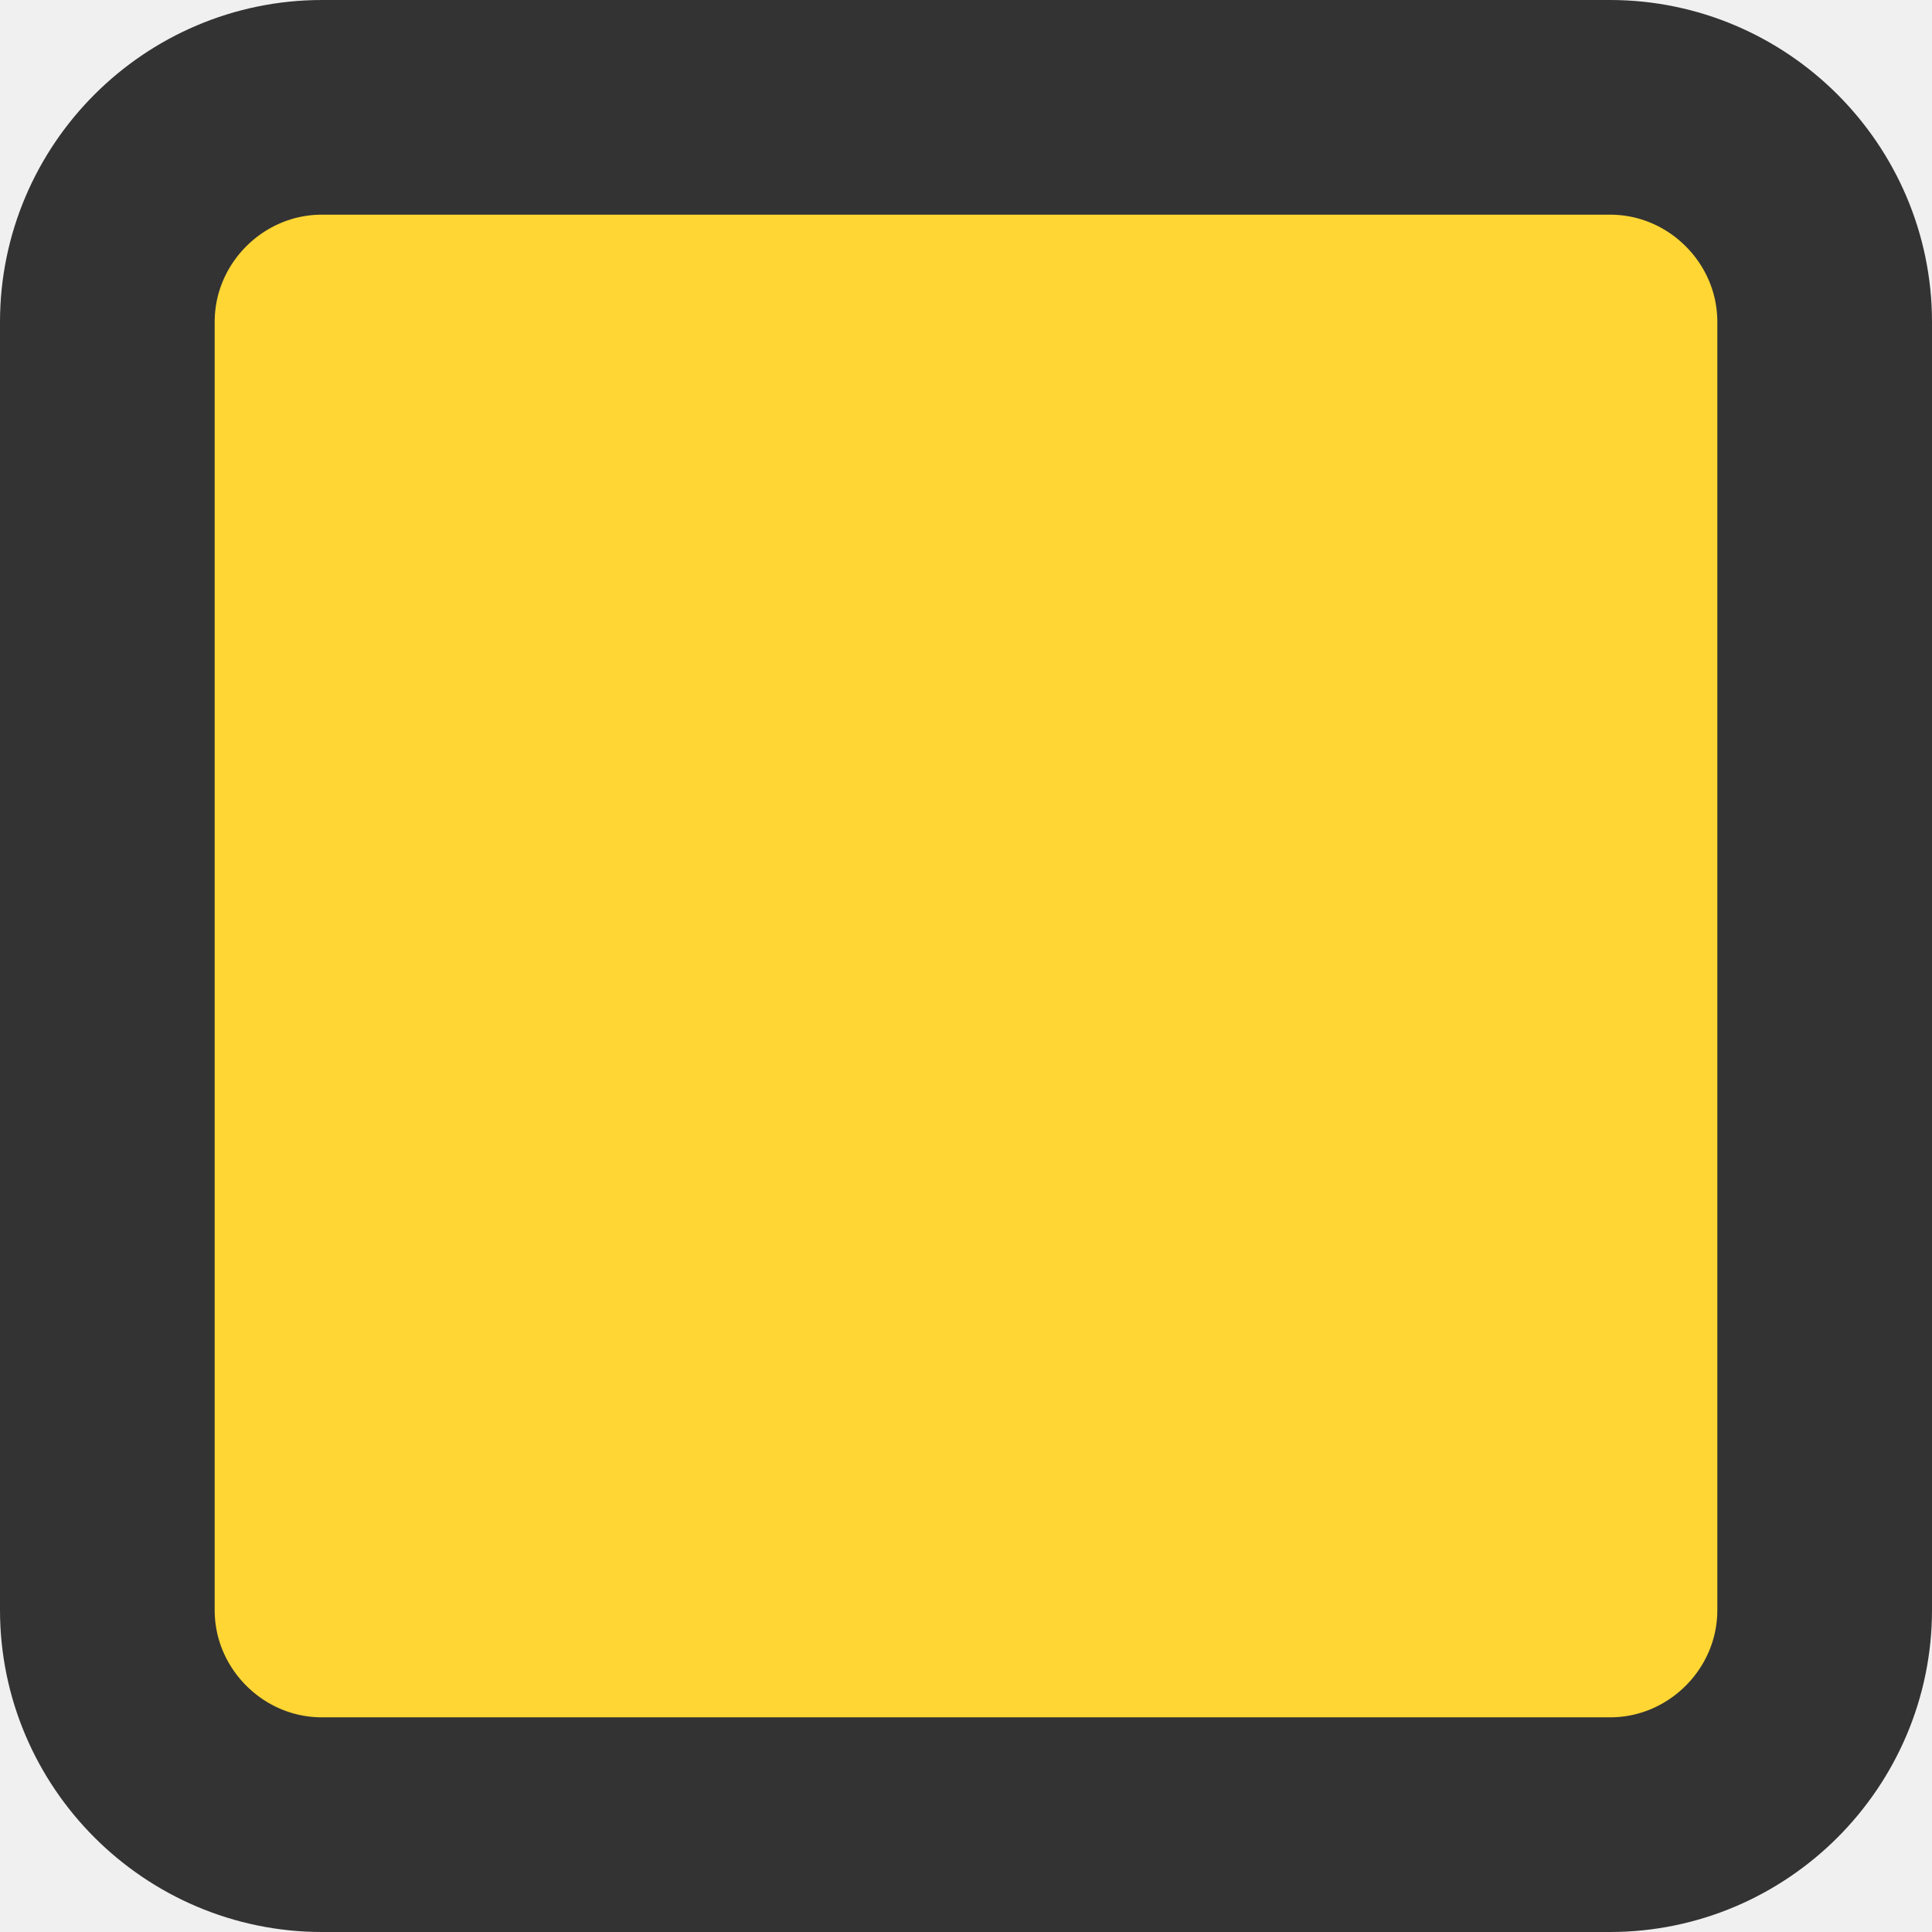
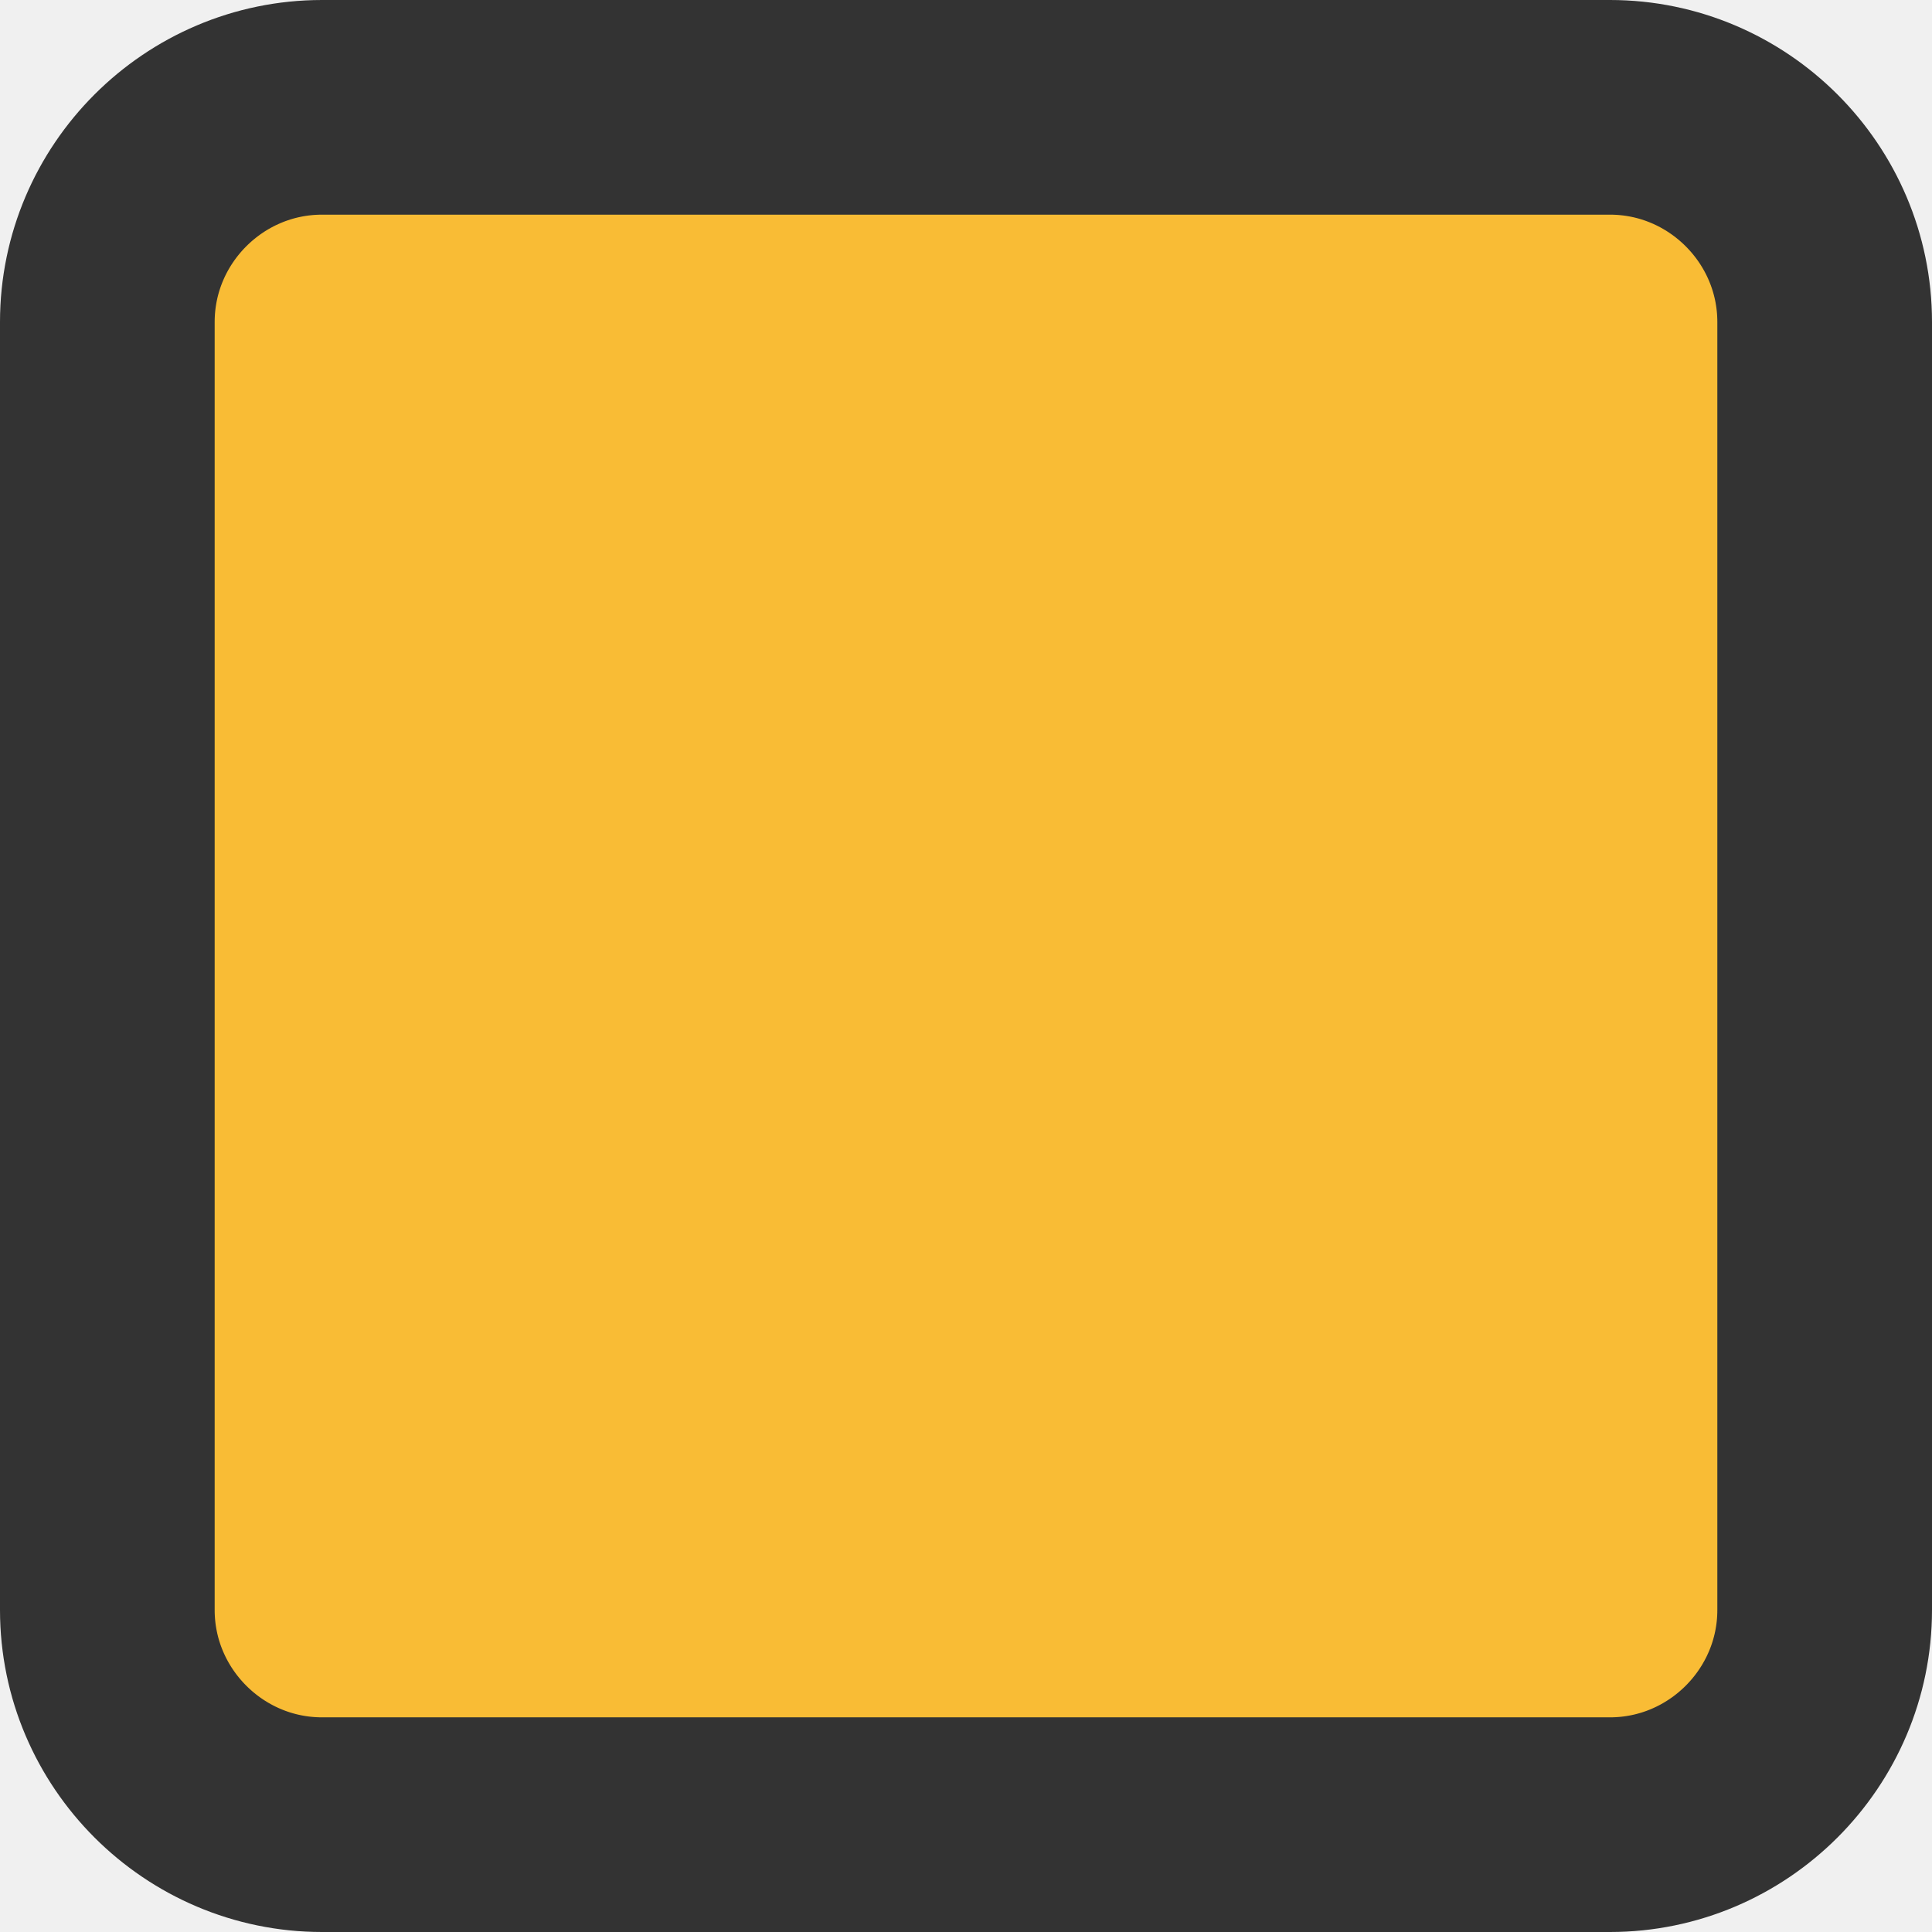
<svg xmlns="http://www.w3.org/2000/svg" version="1.1" id="Layer_1" x="0px" y="0px" viewBox="0 0 18 18" style="enable-background:new 0 0 18 18;" xml:space="preserve">
  <style type="text/css">
	.st0{fill:none;stroke:#FFFFFF;stroke-miterlimit:10;}
- 	.st1{fill:#FFD633;stroke:#333333;stroke-width:2;stroke-miterlimit:10;}
+ 	.st1{fill:#f9bc35;stroke:#333333;stroke-width:2;stroke-miterlimit:10;}
</style>
  <path class="st0" d="M8.8,14.4" />
  <g>
    <path class="st1" d="M1,15c0,1.1,0.9,2,2,2h12c1.1,0,2-0.9,2-2V3c0-1.1-0.9-2-2-2H3C1.9,1,1,1.9,1,3V15z" />
  </g>
</svg>
